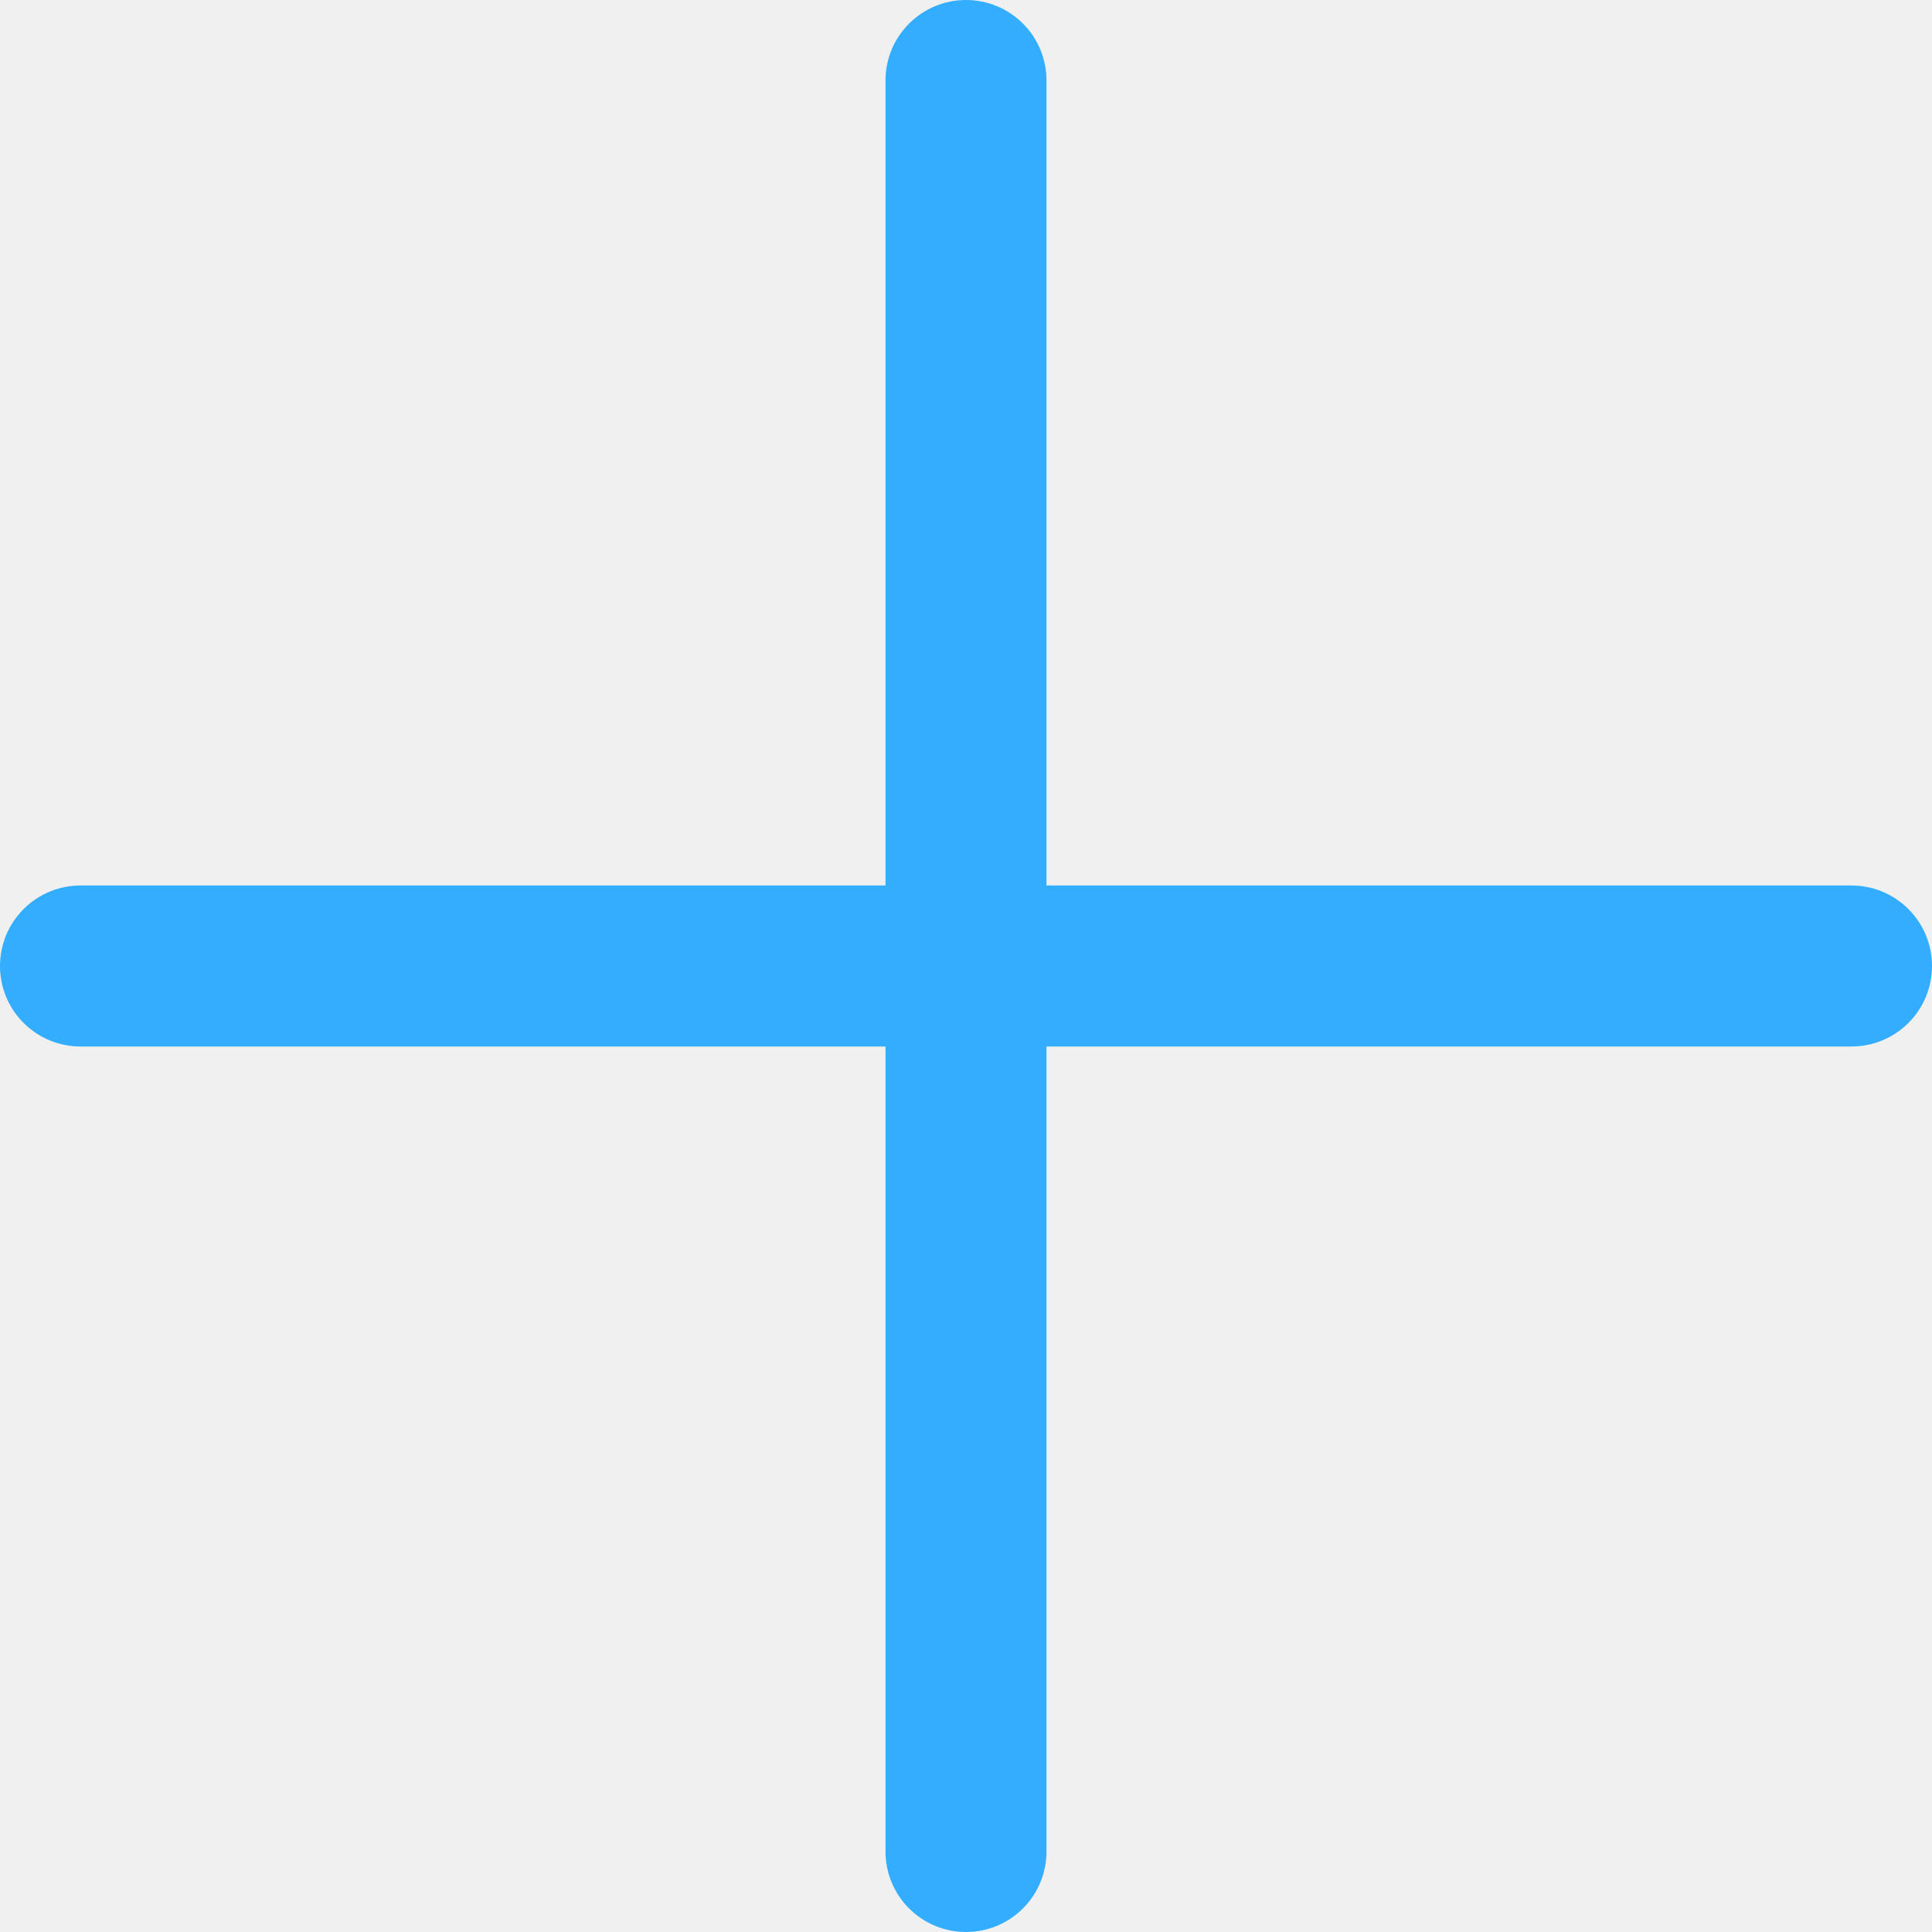
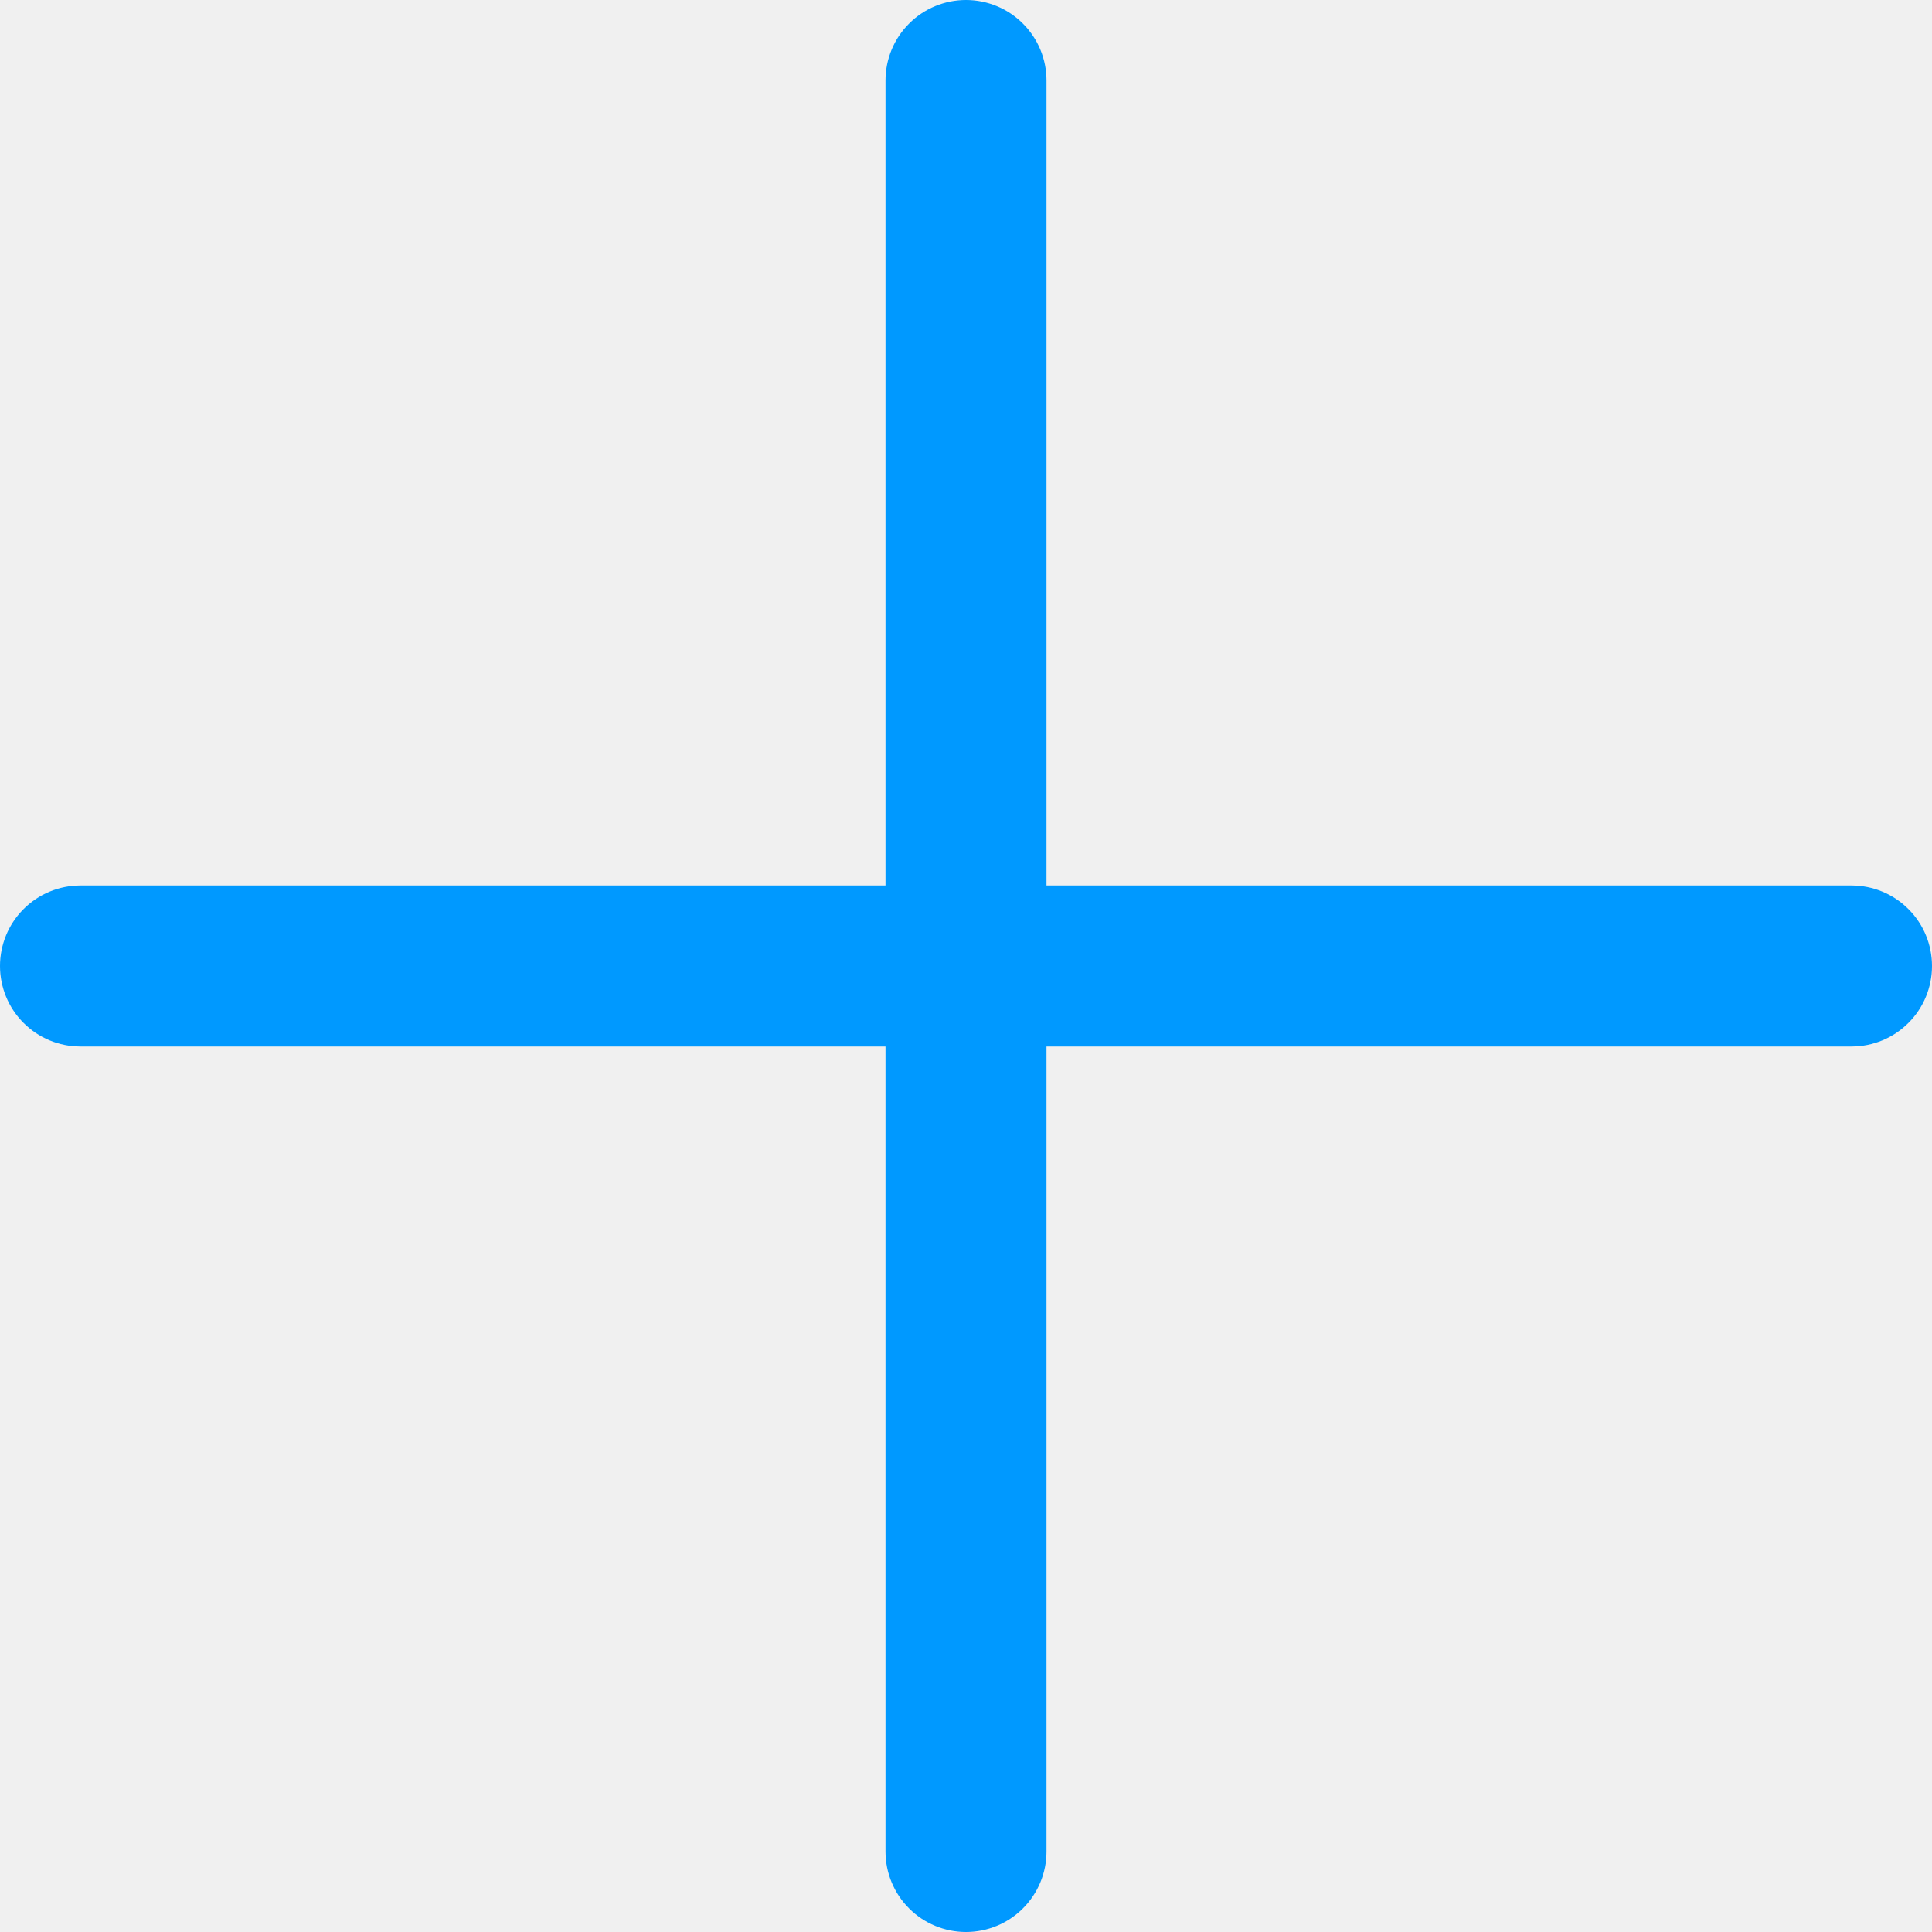
<svg xmlns="http://www.w3.org/2000/svg" width="24" height="24" viewBox="0 0 24 24" fill="none">
-   <g id="PhPlus 1" clip-path="url(#clip0_7_402)">
-     <path id="Vector" d="M24 12C24 12.265 23.895 12.52 23.707 12.707C23.52 12.895 23.265 13 23 13H13V23C13 23.265 12.895 23.52 12.707 23.707C12.52 23.895 12.265 24 12 24C11.735 24 11.48 23.895 11.293 23.707C11.105 23.52 11 23.265 11 23V13H1C0.735 13 0.48 12.895 0.293 12.707C0.105 12.52 0 12.265 0 12C0 11.735 0.105 11.48 0.293 11.293C0.48 11.105 0.735 11 1 11H11V1C11 0.735 11.105 0.48 11.293 0.293C11.48 0.105 11.735 0 12 0C12.265 0 12.52 0.105 12.707 0.293C12.895 0.48 13 0.735 13 1V11H23C23.265 11 23.52 11.105 23.707 11.293C23.895 11.48 24 11.735 24 12Z" fill="#33ADFF" />
+   <g id="PhPlus 4" clip-path="url(#clip0_9_164)">
+     <path id="Vector" d="M24 12C24 12.265 23.895 12.52 23.707 12.707C23.52 12.895 23.265 13 23 13H13V23C13 23.265 12.895 23.52 12.707 23.707C12.52 23.895 12.265 24 12 24C11.735 24 11.48 23.895 11.293 23.707C11.105 23.52 11 23.265 11 23V13H1C0.735 13 0.48 12.895 0.293 12.707C0.105 12.52 0 12.265 0 12C0 11.735 0.105 11.48 0.293 11.293C0.48 11.105 0.735 11 1 11H11V1C11 0.735 11.105 0.48 11.293 0.293C11.48 0.105 11.735 0 12 0C12.265 0 12.52 0.105 12.707 0.293C12.895 0.48 13 0.735 13 1V11H23C23.265 11 23.52 11.105 23.707 11.293C23.895 11.48 24 11.735 24 12Z" fill="#0099FF" />
  </g>
  <defs>
-     <clipPath id="clip0_7_402">
+     <clipPath id="clip0_9_164">
      <rect width="24" height="24" fill="white" />
    </clipPath>
  </defs>
</svg>
